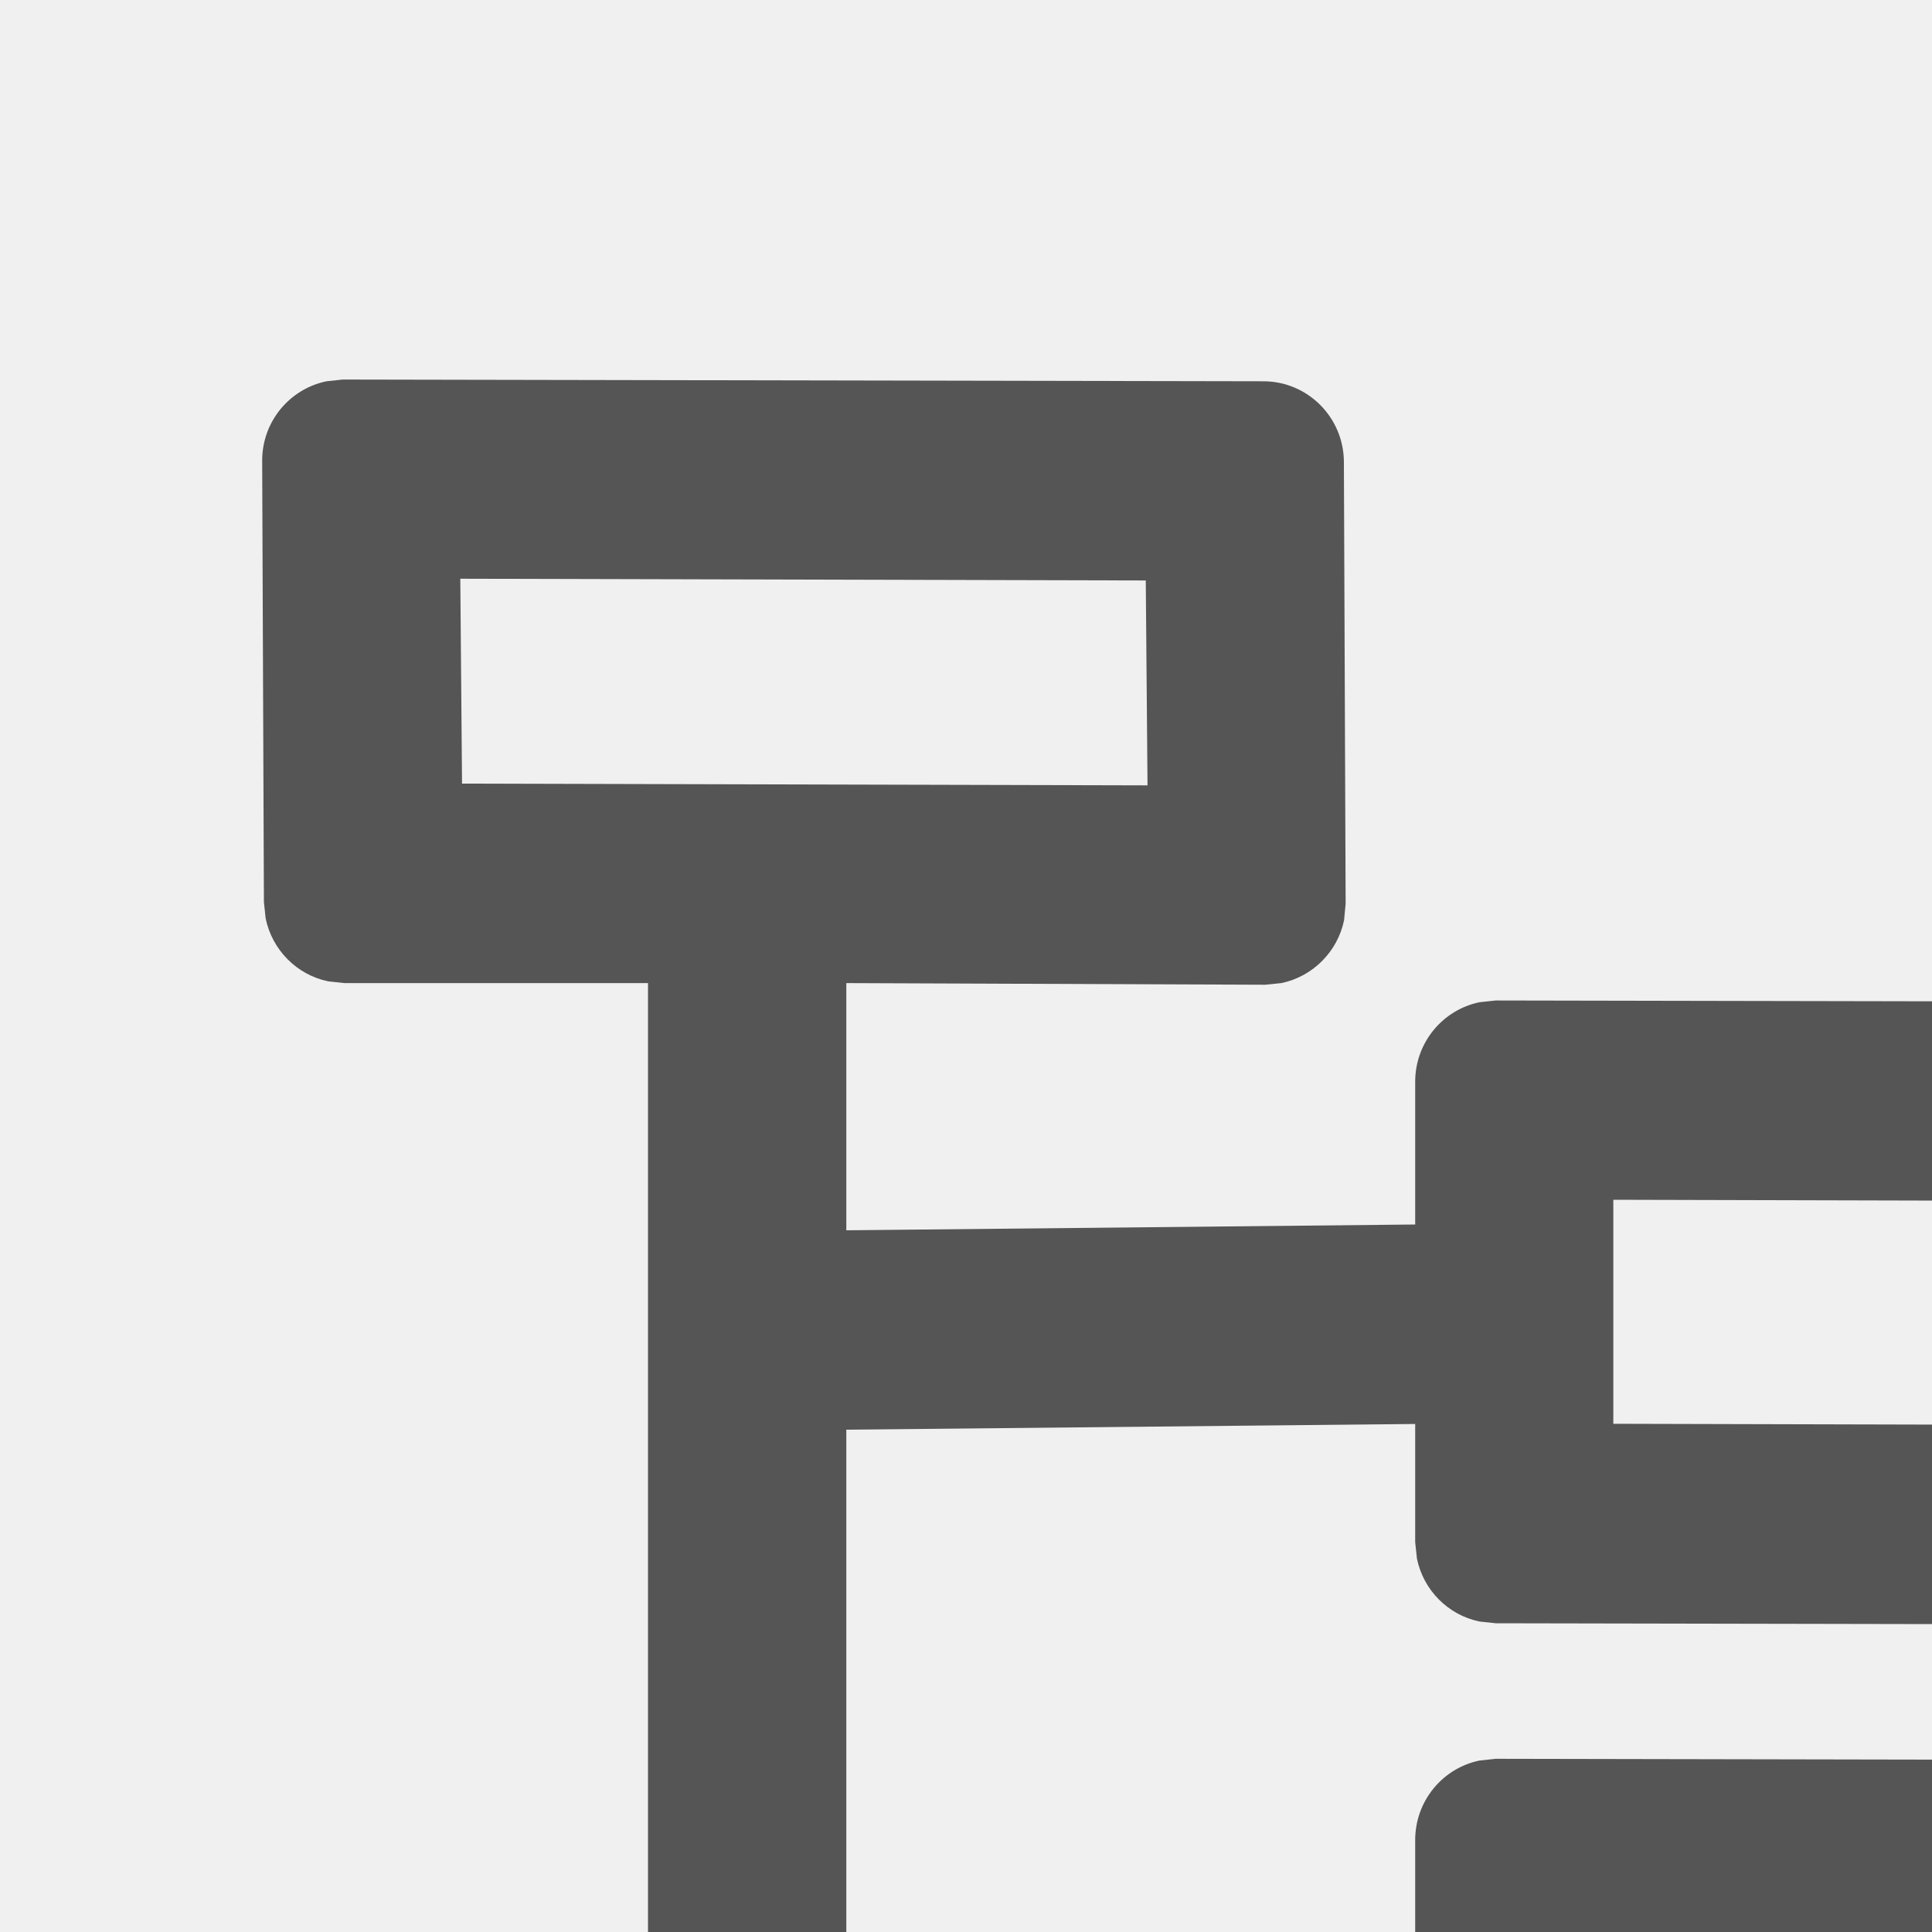
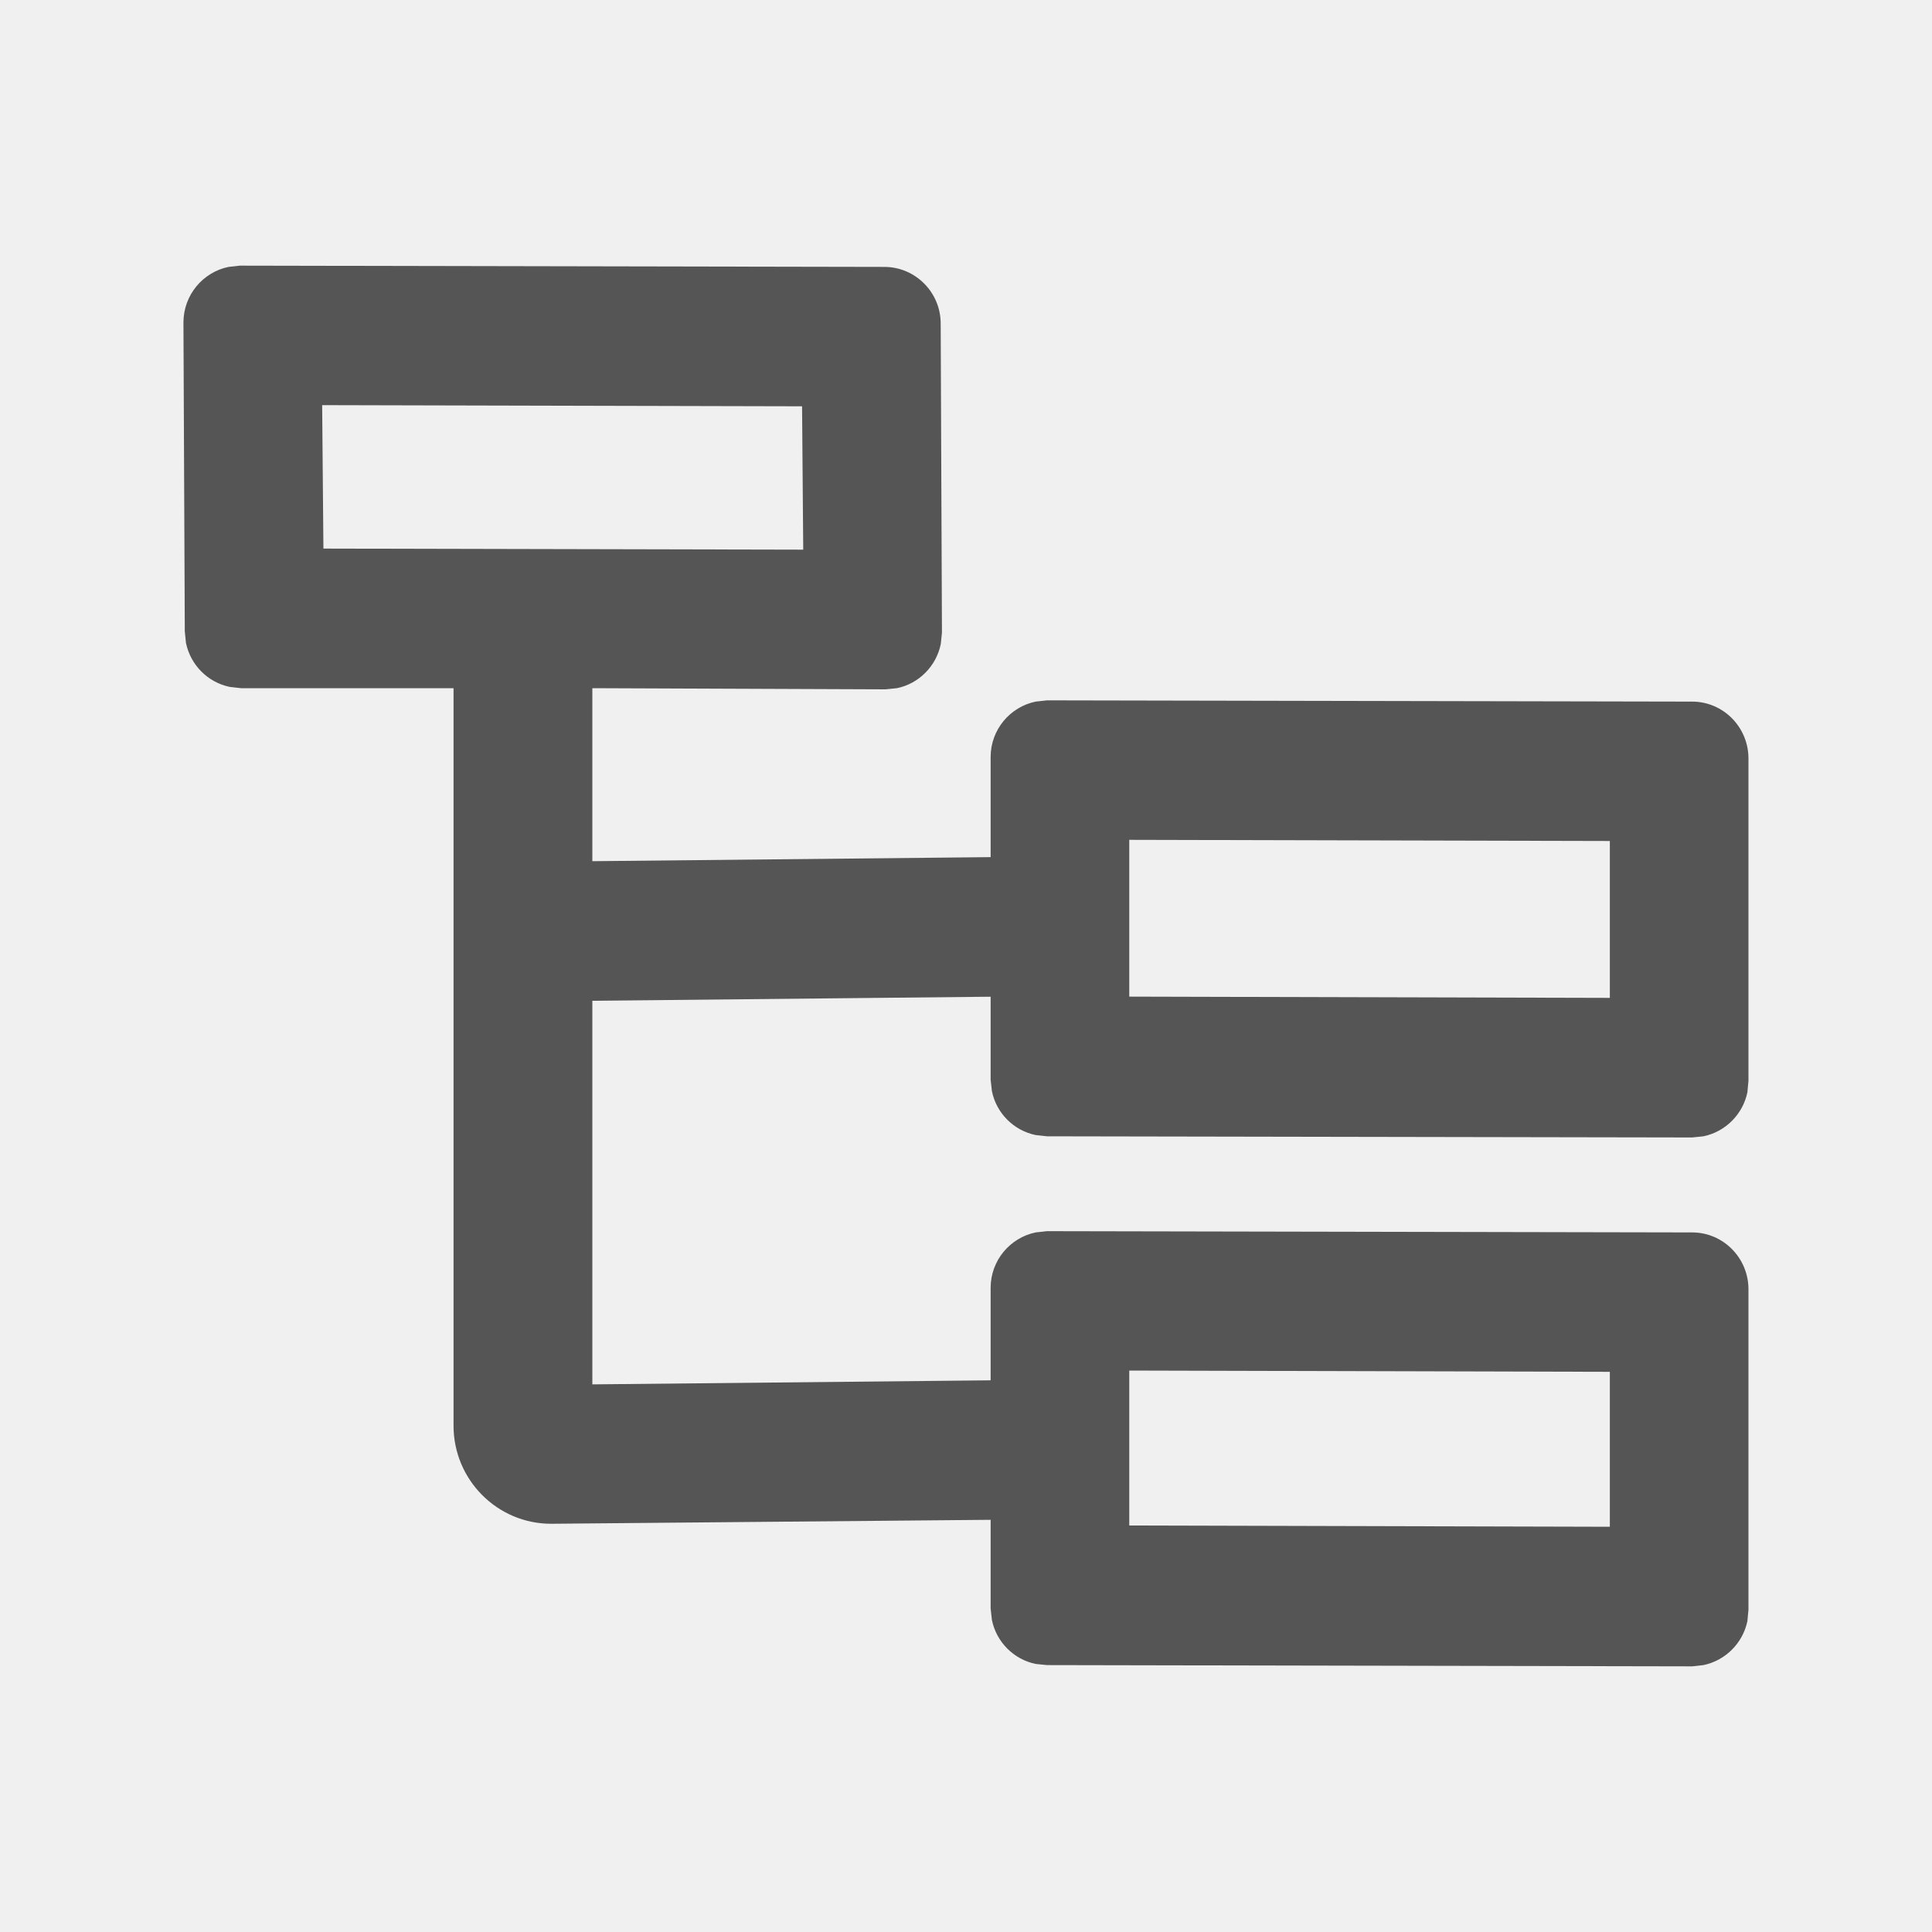
<svg xmlns="http://www.w3.org/2000/svg" width="20" height="20" viewBox="0 0 20 20" fill="none">
-   <g clip-path="url(#clip0_1537_2807)">
-     <path fill-rule="evenodd" clip-rule="evenodd" d="M13.078 3.947C13.538 3.947 13.912 4.322 13.912 4.786L13.93 9.355L13.914 9.525C13.847 9.852 13.589 10.11 13.264 10.177L13.096 10.194L8.761 10.177V12.736L14.65 12.676V11.196C14.651 10.791 14.936 10.453 15.316 10.375L15.484 10.357L25.023 10.375C25.483 10.376 25.857 10.752 25.857 11.214V15.983L25.841 16.152C25.775 16.479 25.517 16.737 25.192 16.804L25.023 16.822L15.484 16.804L15.316 16.786C14.991 16.719 14.735 16.462 14.668 16.134L14.65 15.965V14.741L8.761 14.8L8.761 20.472L14.65 20.413V19.046C14.651 18.641 14.936 18.303 15.316 18.225L15.484 18.207L25.023 18.225C25.483 18.225 25.857 18.601 25.857 19.064V23.804L25.841 23.973C25.775 24.3 25.517 24.558 25.192 24.625L25.023 24.643L15.484 24.625L15.316 24.607C14.991 24.54 14.735 24.282 14.668 23.955L14.65 23.786V22.476L8.15 22.535C7.354 22.535 6.708 21.885 6.708 21.084V10.177H3.566L3.398 10.159C3.073 10.092 2.817 9.834 2.75 9.507L2.732 9.338L2.714 4.768C2.714 4.362 3 4.025 3.38 3.947L3.548 3.929L13.078 3.947ZM16.701 22.56L23.807 22.578V20.288L16.701 20.27V22.56ZM16.701 14.739L23.807 14.757V12.438L16.701 12.42V14.739ZM4.783 8.112L11.879 8.13L11.861 6.009L4.765 5.991L4.783 8.112Z" fill="#555555" />
-   </g>
-   <defs>
-     <clipPath id="clip0_1537_2807">
-       <rect width="20" height="20" fill="white" />
-     </clipPath>
-   </defs>
+   <path fill-rule="evenodd" clip-rule="evenodd" d="M9.154 2.763C9.476 2.763 9.738 3.026 9.738 3.35L9.751 6.549L9.739 6.667C9.692 6.896 9.513 7.077 9.285 7.124L9.167 7.136L6.132 7.124V8.915L10.255 8.873V7.837C10.255 7.554 10.455 7.318 10.721 7.263L10.839 7.25L17.517 7.263C17.838 7.263 18.099 7.526 18.1 7.85V11.188L18.089 11.307C18.042 11.536 17.861 11.716 17.634 11.763L17.517 11.775L10.839 11.763L10.721 11.75C10.493 11.703 10.314 11.523 10.268 11.294L10.255 11.176V10.318L6.132 10.36V14.331L10.255 14.289V13.332C10.255 13.049 10.455 12.813 10.721 12.758L10.839 12.745L17.517 12.758C17.838 12.758 18.099 13.021 18.1 13.345V16.663L18.089 16.781C18.042 17.01 17.861 17.19 17.634 17.237L17.517 17.25L10.839 17.237L10.721 17.225C10.493 17.178 10.314 16.997 10.268 16.769L10.255 16.65V15.733L5.705 15.774C5.148 15.774 4.695 15.319 4.695 14.759V7.124H2.496L2.379 7.111C2.151 7.064 1.972 6.884 1.925 6.655L1.913 6.536L1.899 3.337C1.9 3.053 2.101 2.817 2.366 2.763L2.483 2.75L9.154 2.763ZM11.69 15.792L16.665 15.805V14.201L11.69 14.188V15.792ZM11.69 10.317L16.665 10.33V8.706L11.69 8.694V10.317ZM3.348 5.679L8.315 5.69L8.303 4.206L3.335 4.194L3.348 5.679Z" fill="#555555" />
</svg>
